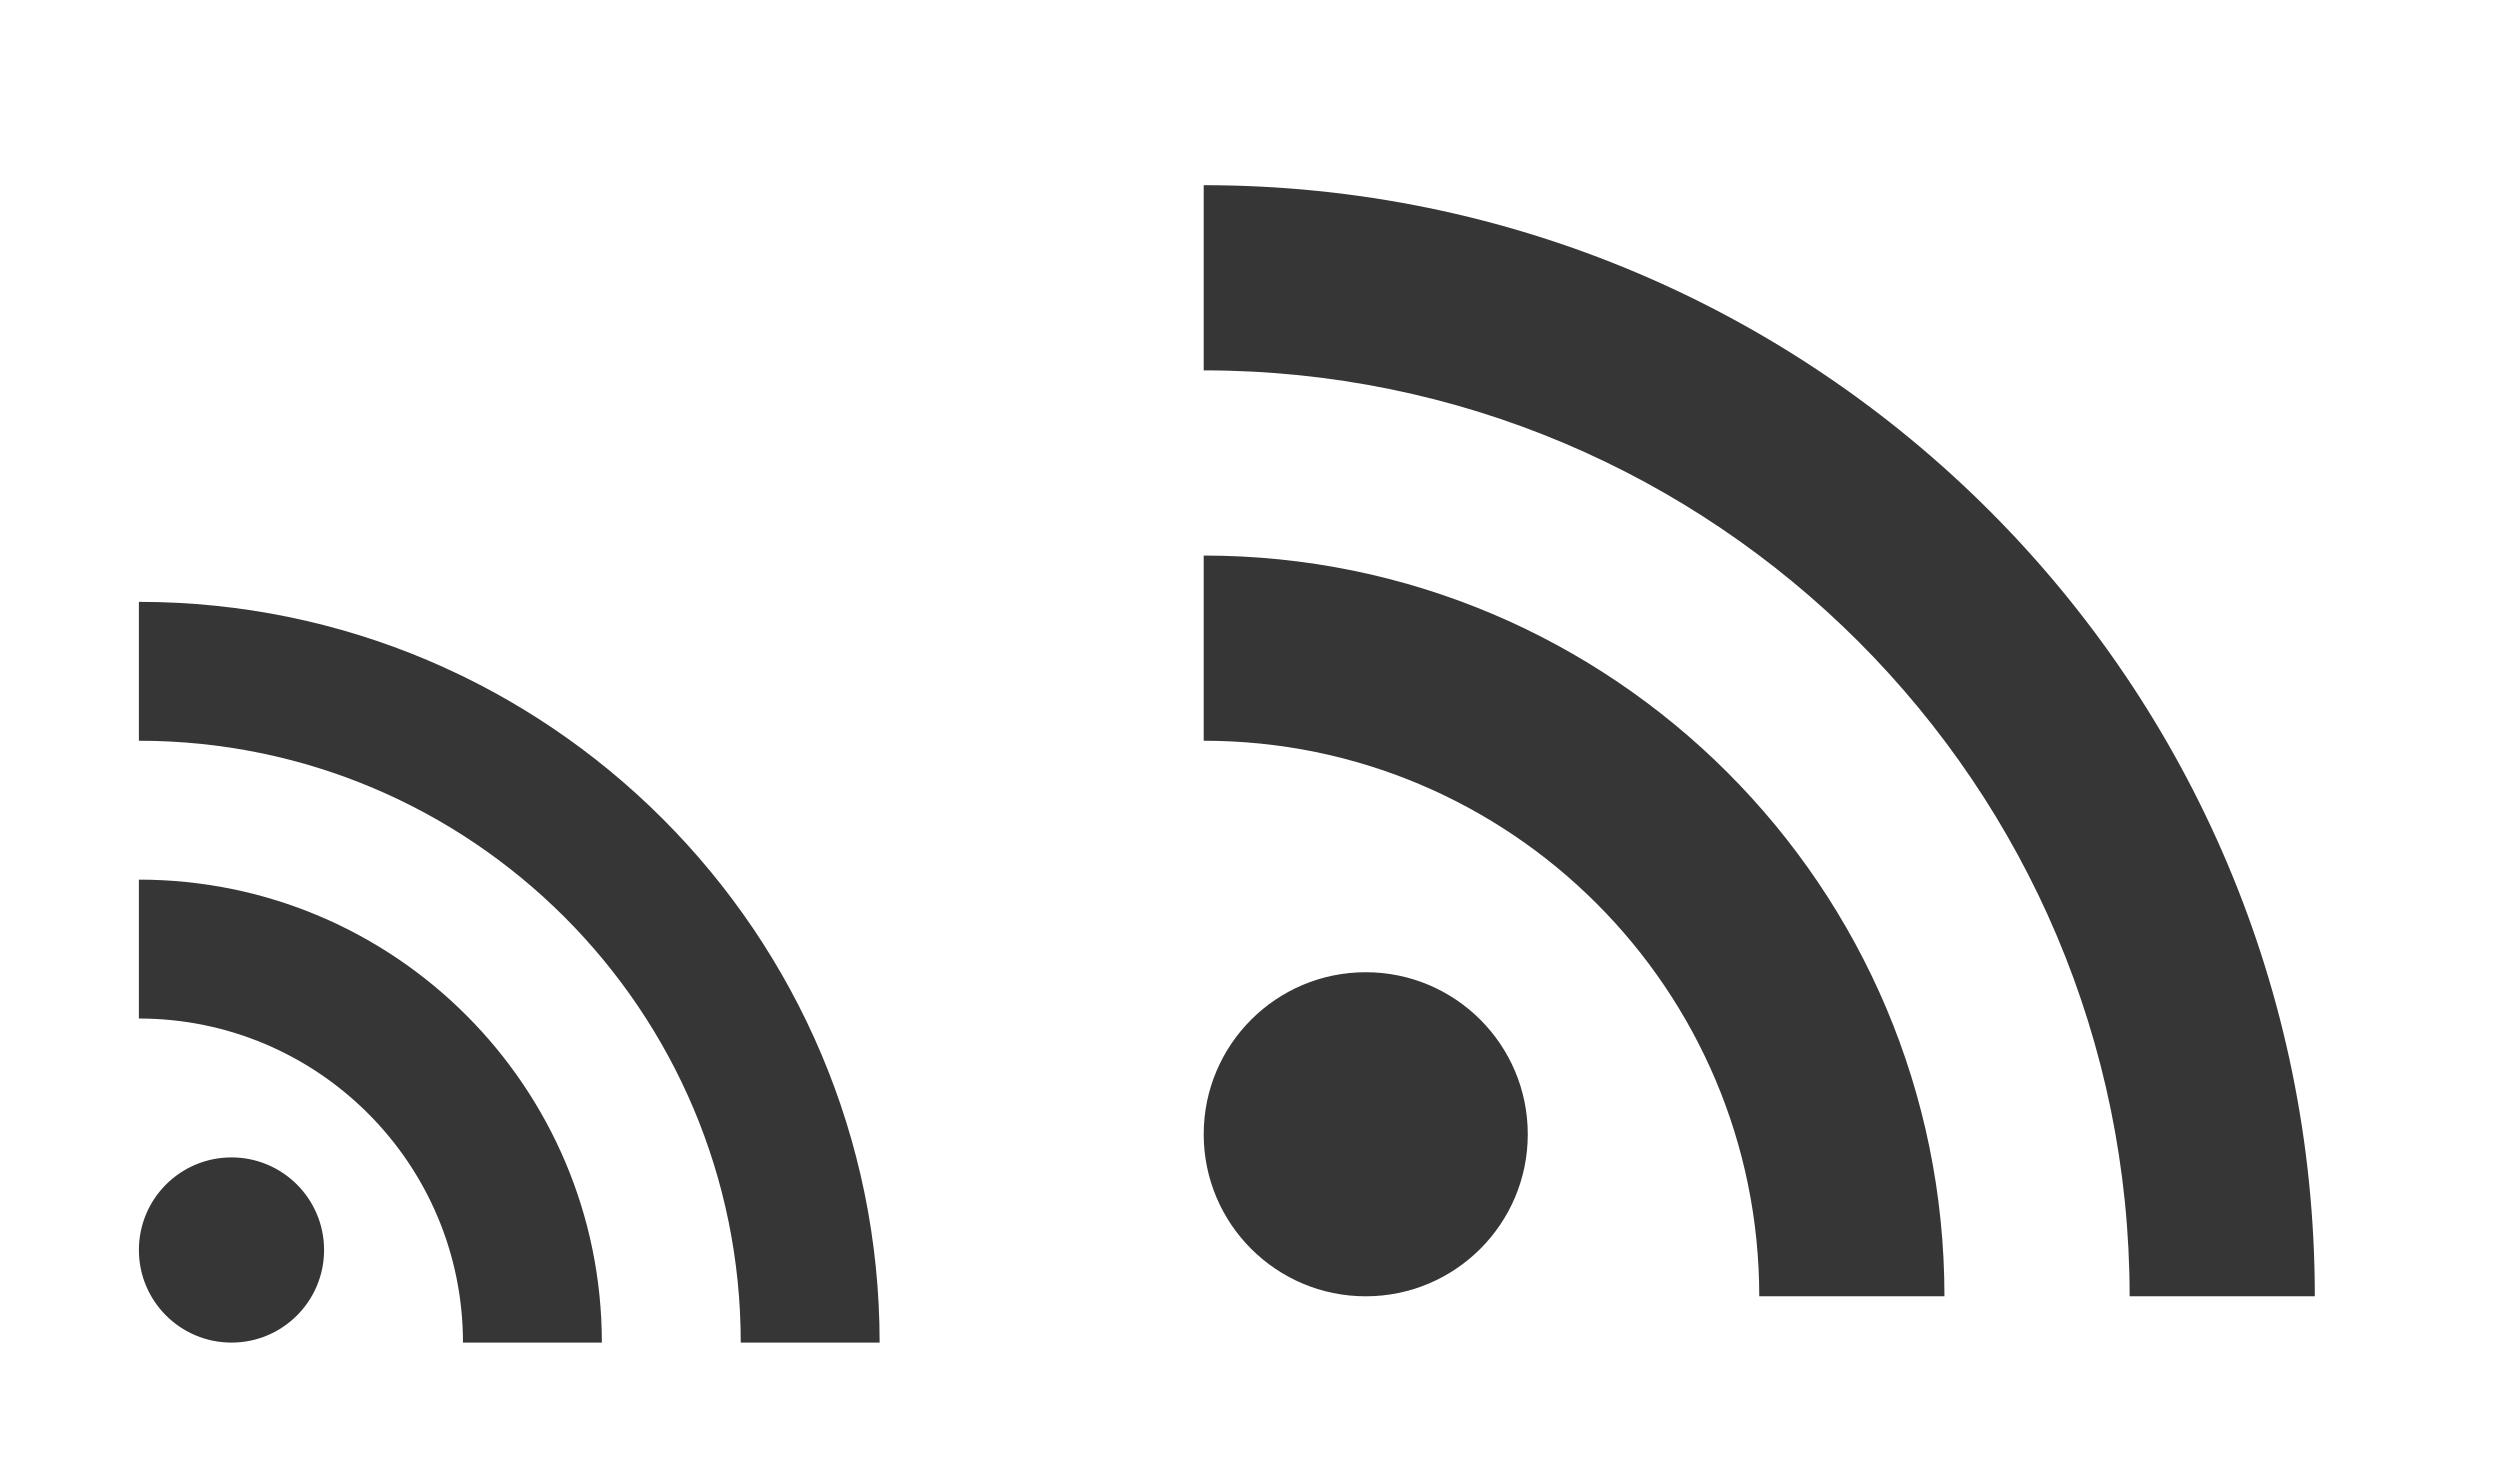
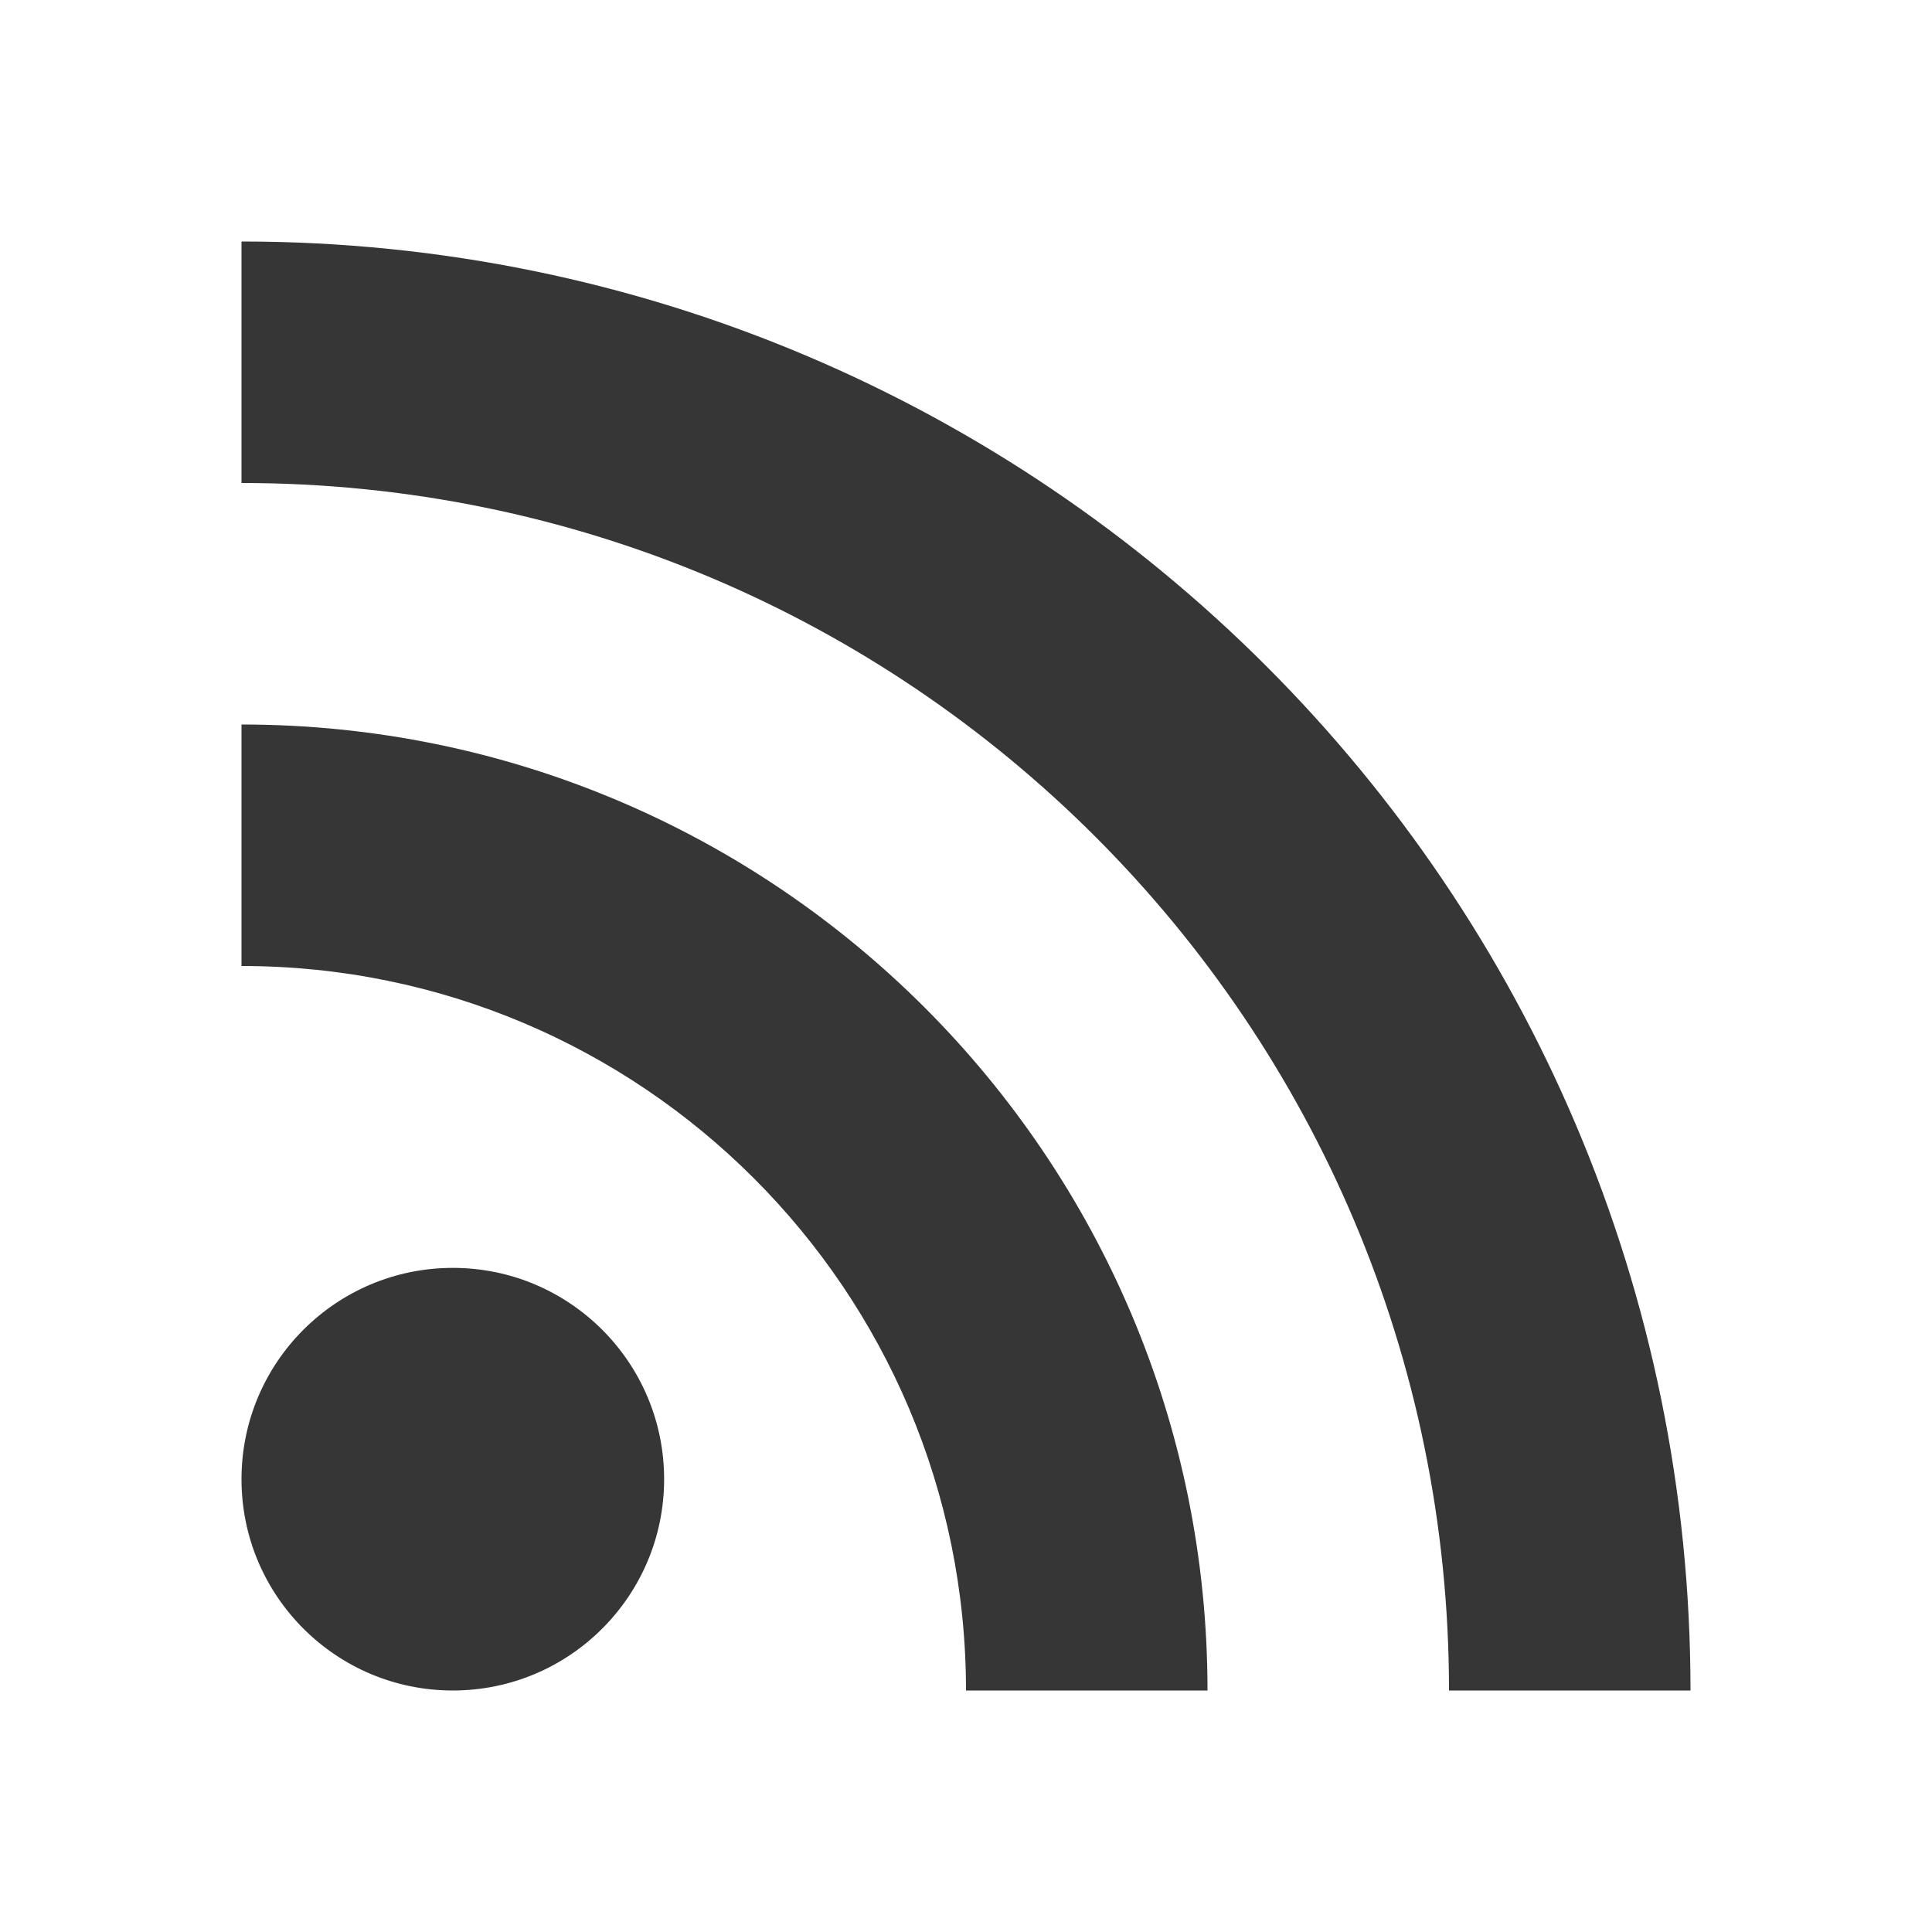
- <svg xmlns="http://www.w3.org/2000/svg" id="svg17" viewBox="0 0 54 32" version="1.1">
+ <svg xmlns="http://www.w3.org/2000/svg" id="svg17" viewBox="0 0 32 32" version="1.1" width="32" height="32">
  <defs id="defs5">
    <style type="text/css" id="current-color-scheme"> .ColorScheme-Text { color:#363636; } </style>
  </defs>
-   <g id="22-22-akregator">
-     <path id="path7" fill="none" d="m0 10v22h22v-22h-22z" />
-     <path id="path9" fill="currentColor" d="m3 13v3a13 13 0 0 1 13 13h3a16 16 0 0 0-16-16zm0 6v3a7 7 0 0 1 7 7h3a10 10 0 0 0-10-10zm2 6a2 2 0 0 0-2 2 2 2 0 0 0 2 2 2 2 0 0 0 2-2 2 2 0 0 0-2-2z" class="ColorScheme-Text" />
+   <g id="22-22-akregator" transform="translate(-22)">
+     <path id="path7" fill="none" d="M 0,10 V 32 H 22 V 10 Z" />
+     <path id="path9" fill="currentColor" d="m 3,13 v 3 a 13,13 0 0 1 13,13 h 3 A 16,16 0 0 0 3,13 Z m 0,6 v 3 a 7,7 0 0 1 7,7 h 3 A 10,10 0 0 0 3,19 Z m 2,6 a 2,2 0 0 0 -2,2 2,2 0 0 0 2,2 2,2 0 0 0 2,-2 2,2 0 0 0 -2,-2 z" class="ColorScheme-Text" />
  </g>
-   <g id="akregator">
-     <path id="path12" d="m26 4v4a20 20 0 0 1 20 20h4a24 24 0 0 0-24-24zm0 8v4a12 12 0 0 1 12 12h4a16 16 0 0 0-16-16zm3.5 9a3.5 3.5 0 0 0-3.5 3.5 3.5 3.5 0 0 0 3.5 3.5 3.5 3.5 0 0 0 3.5-3.5 3.5 3.5 0 0 0-3.5-3.5z" fill="currentColor" class="ColorScheme-Text" />
-     <path id="path14" fill="none" d="m22 0v32h32v-32h-32z" />
+   <g id="akregator" transform="translate(-22)">
+     <path id="path12" d="m 26,4 v 4 a 20,20 0 0 1 20,20 h 4 A 24,24 0 0 0 26,4 Z m 0,8 v 4 a 12,12 0 0 1 12,12 h 4 A 16,16 0 0 0 26,12 Z m 3.5,9 A 3.5,3.5 0 0 0 26,24.5 3.5,3.5 0 0 0 29.5,28 3.5,3.5 0 0 0 33,24.5 3.5,3.5 0 0 0 29.5,21 Z" fill="currentColor" class="ColorScheme-Text" />
+     <path id="path14" fill="none" d="M 22,0 V 32 H 54 V 0 Z" />
  </g>
</svg>
